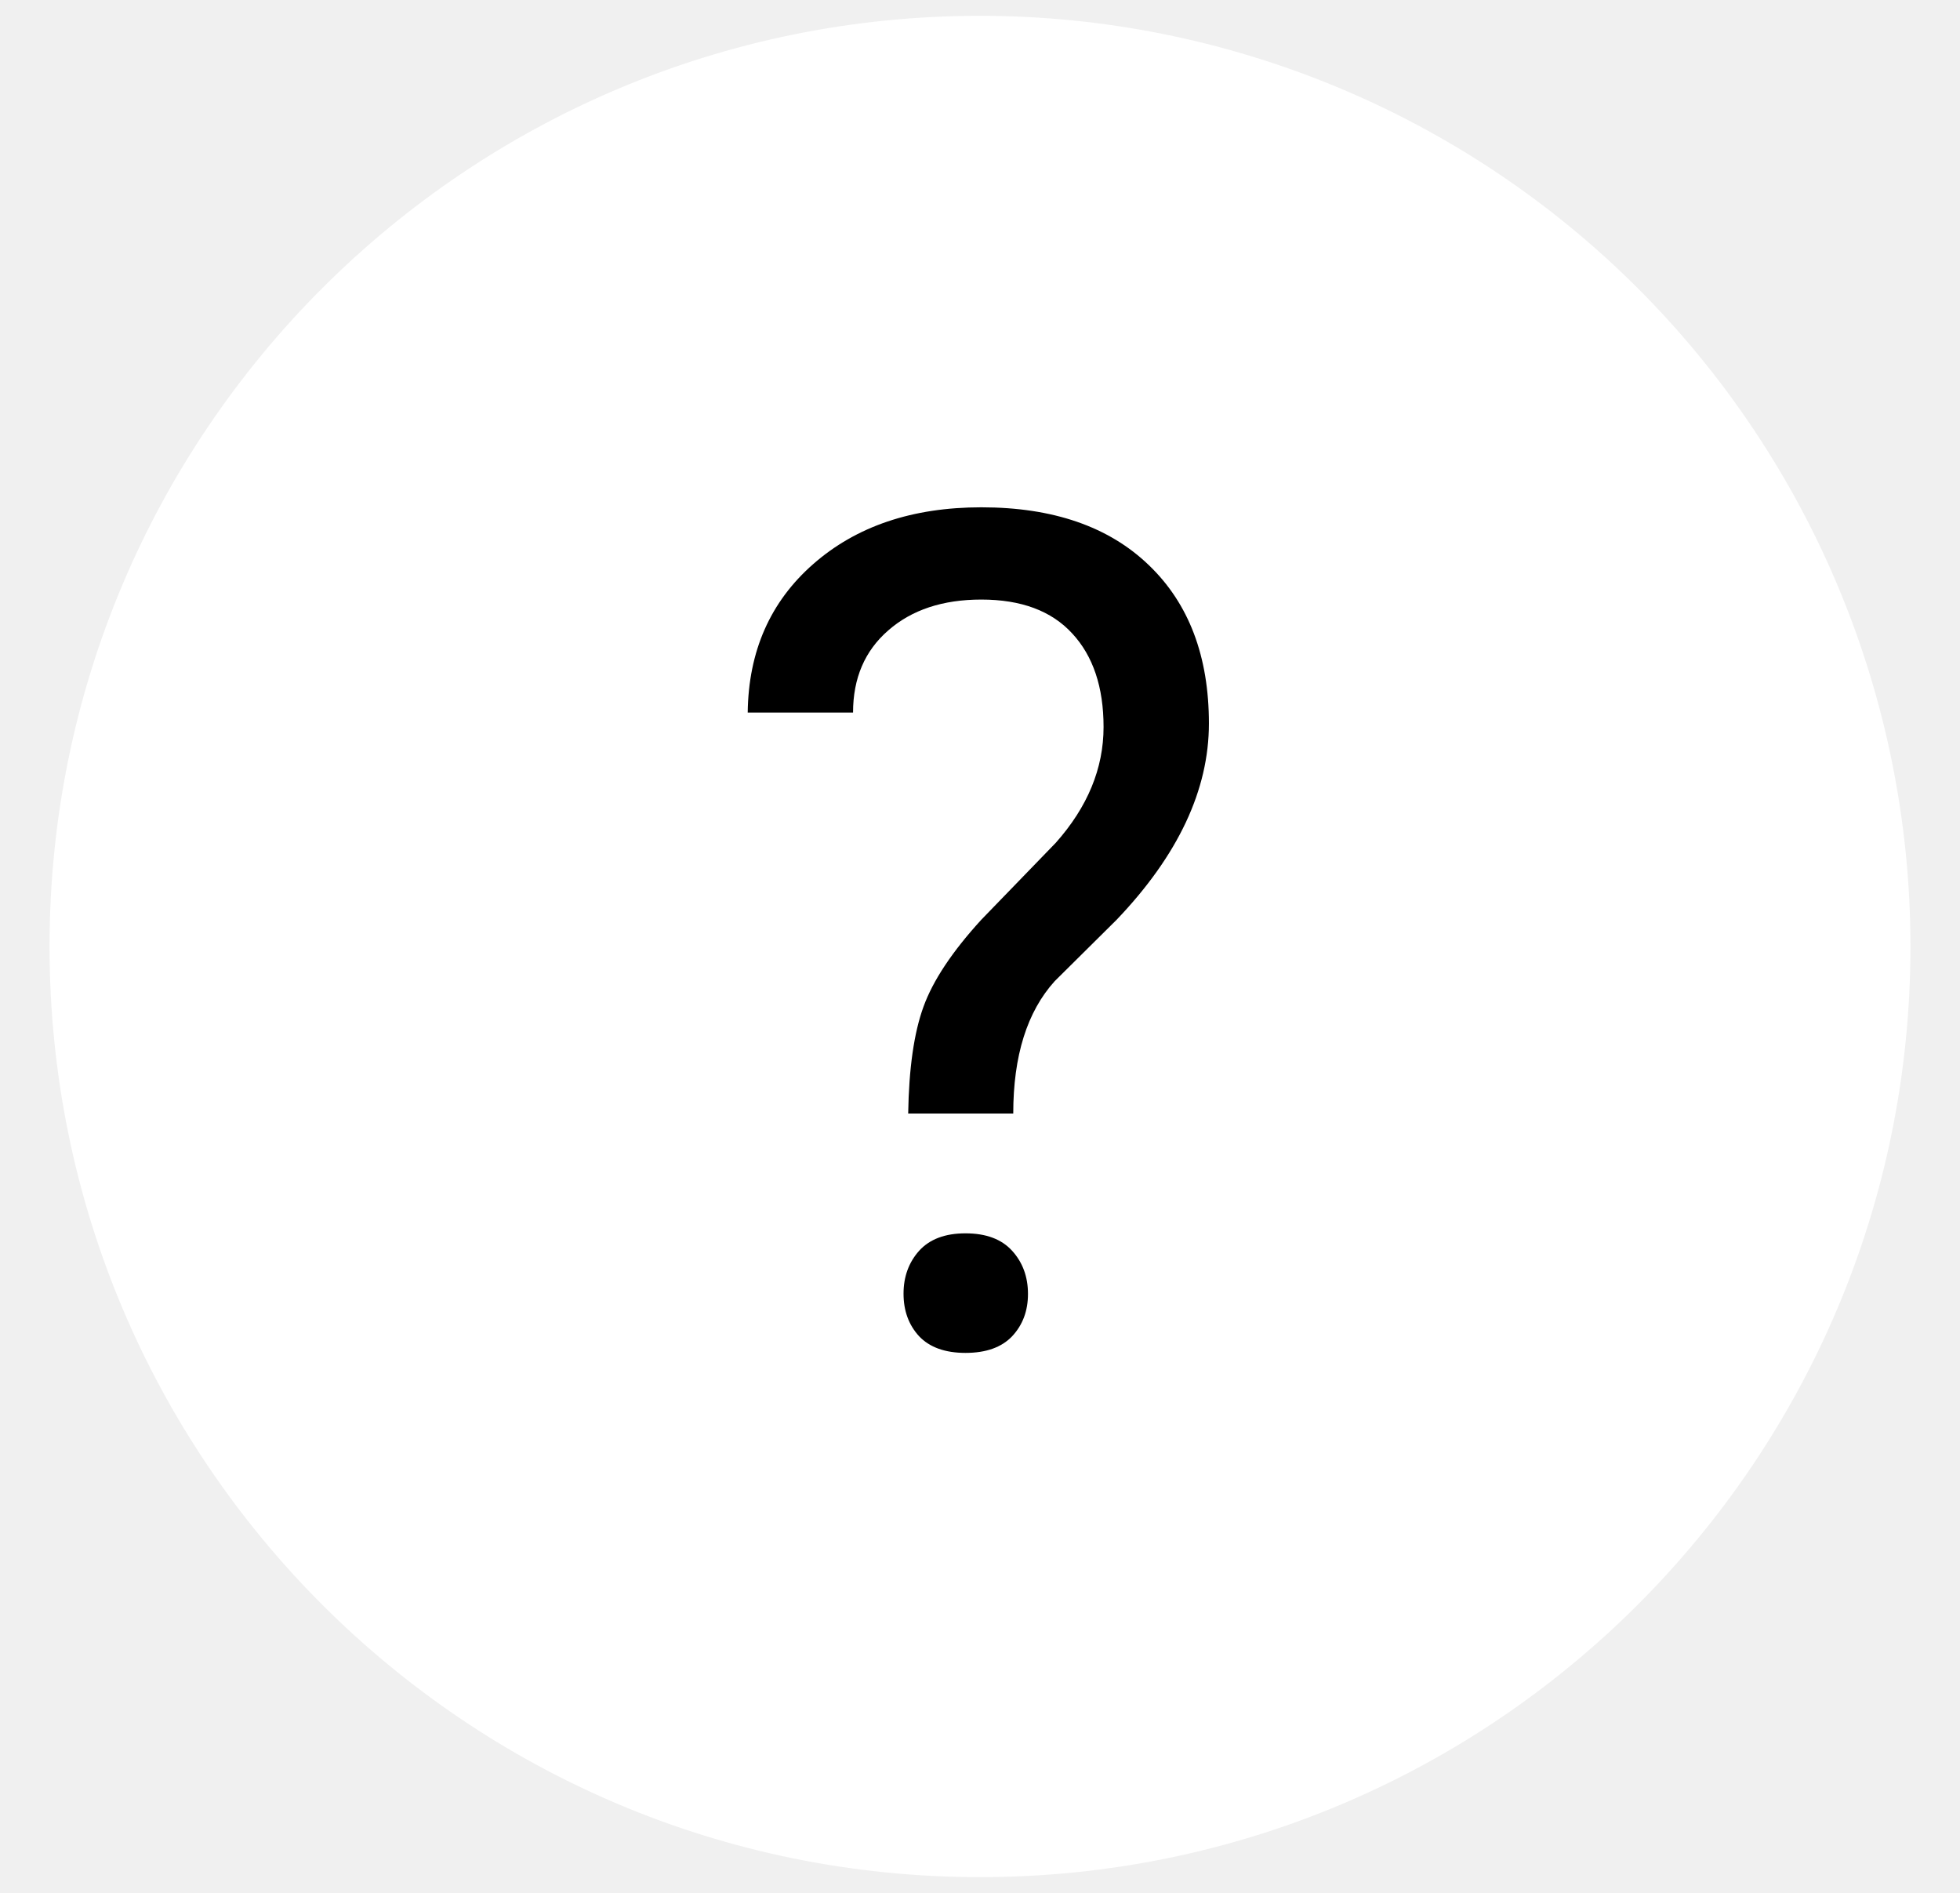
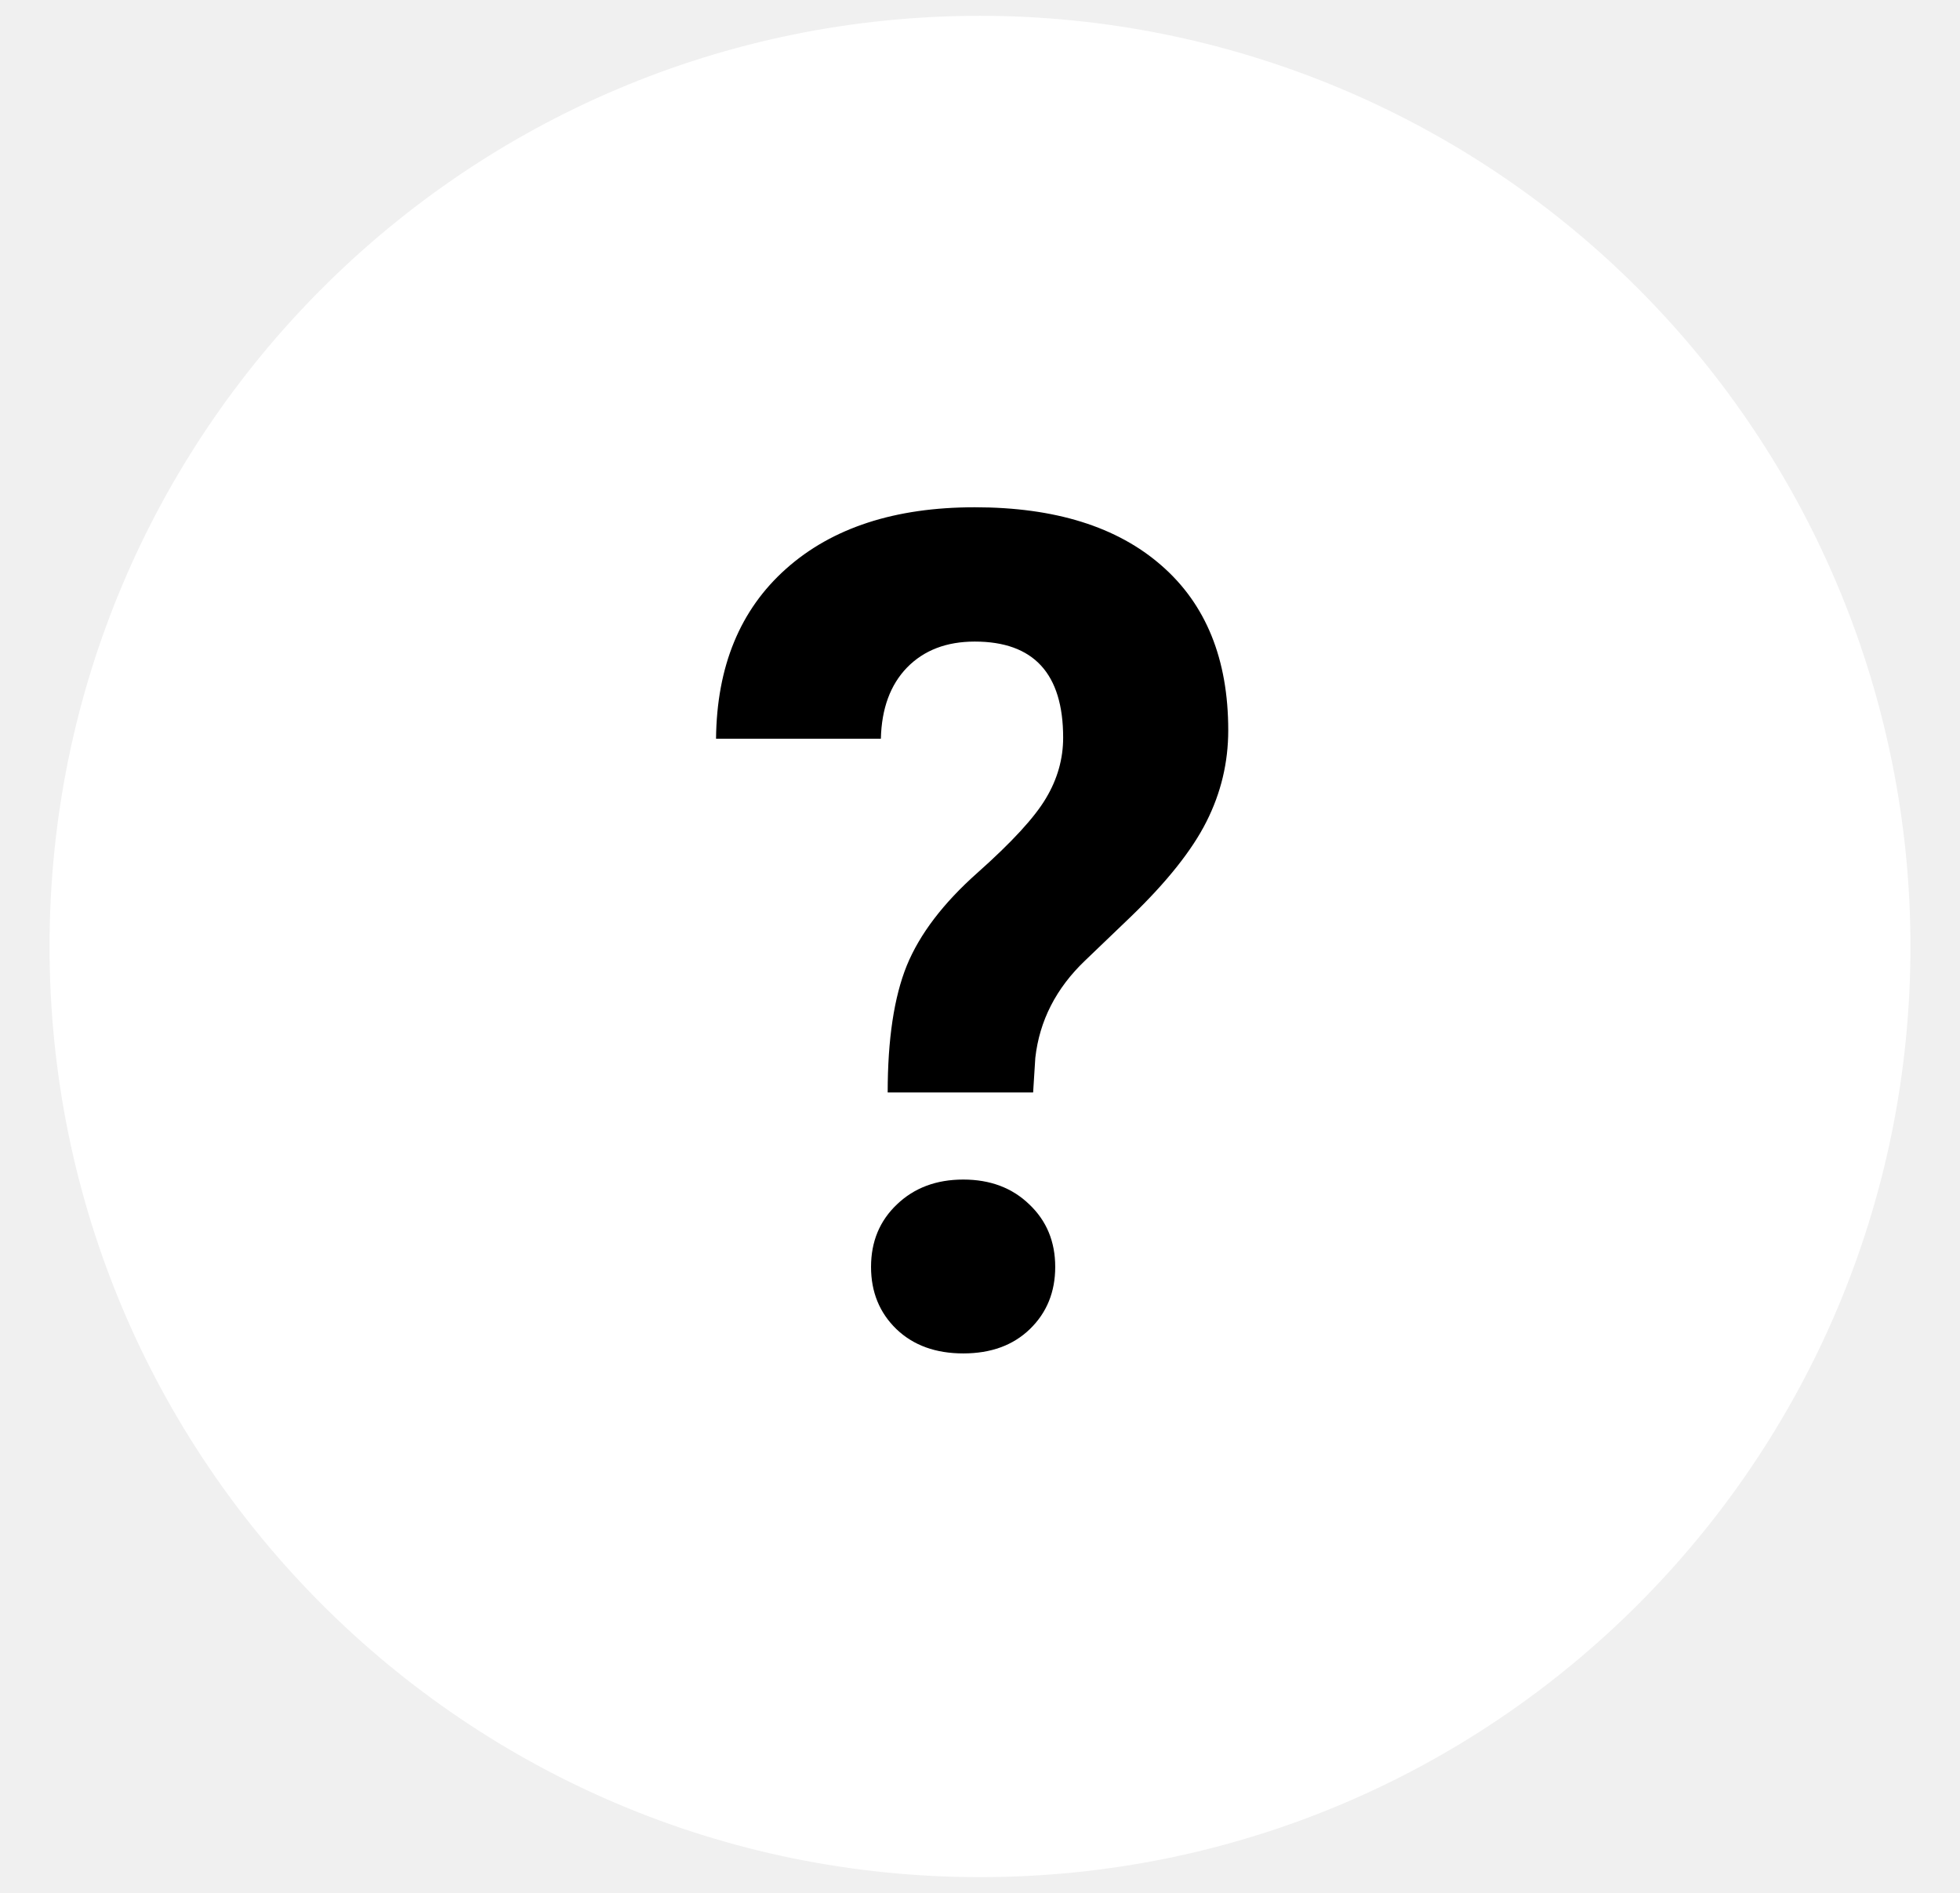
<svg xmlns="http://www.w3.org/2000/svg" version="1.1" viewBox="0.0 0.0 112.226 108.362" fill="none" stroke="none" stroke-linecap="square" stroke-miterlimit="10">
  <clipPath id="p.0">
    <path d="m0 0l112.226 0l0 108.362l-112.226 0l0 -108.362z" clip-rule="nonzero" />
  </clipPath>
  <g clip-path="url(#p.0)">
    <path fill="#000000" fill-opacity="0.0" d="m0 0l112.226 0l0 108.362l-112.226 0z" fill-rule="evenodd" />
    <path fill="#ffffff" d="m2.837 54.181l0 0c0 -29.423 23.852 -53.276 53.276 -53.276l0 0c14.13 0 27.68 5.613 37.672 15.604c9.991 9.991 15.604 23.542 15.604 37.672l0 0c0 29.423 -23.852 53.276 -53.276 53.276l0 0c-29.423 0 -53.276 -23.852 -53.276 -53.276z" fill-rule="evenodd" />
    <path fill="#000000" fill-opacity="0.0" d="m28.255 4.087l55.717 0l0 100.189l-55.717 0z" fill-rule="evenodd" />
-     <path fill="#000000" d="m52.001 63.743q0.062 -3.875 0.875 -6.109q0.812 -2.25 3.312 -4.984l4.266 -4.406q2.734 -3.078 2.734 -6.625q0 -3.422 -1.797 -5.359q-1.781 -1.938 -5.203 -1.938q-3.312 0 -5.328 1.766q-2.016 1.75 -2.016 4.703l-6.031 0q0.062 -5.266 3.75 -8.5q3.703 -3.25 9.625 -3.25q6.156 0 9.594 3.312q3.438 3.297 3.438 9.062q0 5.703 -5.281 11.234l-3.547 3.516q-2.375 2.625 -2.375 7.578l-6.016 0zm-0.266 10.313q0 -1.453 0.891 -2.453q0.906 -1.0 2.656 -1.0q1.766 0 2.672 1.0q0.906 1.0 0.906 2.469q0 1.453 -0.906 2.422q-0.906 0.953 -2.672 0.953q-1.75 0 -2.656 -0.953q-0.891 -0.969 -0.891 -2.438z" fill-rule="nonzero" />
+     <path fill="#000000" d="m50.827 62.54q0 -4.562 1.094 -7.266q1.109 -2.703 4.047 -5.312q2.953 -2.625 3.922 -4.266q0.984 -1.641 0.984 -3.469q0 -5.5 -5.062 -5.5q-2.422 0 -3.875 1.484q-1.438 1.484 -1.5 4.078l-9.438 0q0.062 -6.219 4.016 -9.734q3.953 -3.516 10.797 -3.516q6.891 0 10.703 3.344q3.812 3.328 3.812 9.422q0 2.766 -1.25 5.234q-1.234 2.453 -4.328 5.438l-2.625 2.516q-2.484 2.375 -2.844 5.562l-0.125 1.984l-8.328 0zm-0.953 9.984q0 -2.172 1.484 -3.578q1.484 -1.422 3.797 -1.422q2.312 0 3.781 1.422q1.484 1.406 1.484 3.578q0 2.156 -1.453 3.562q-1.438 1.391 -3.812 1.391q-2.375 0 -3.828 -1.391q-1.453 -1.406 -1.453 -3.562z" fill-rule="nonzero" />
  </g>
</svg>
